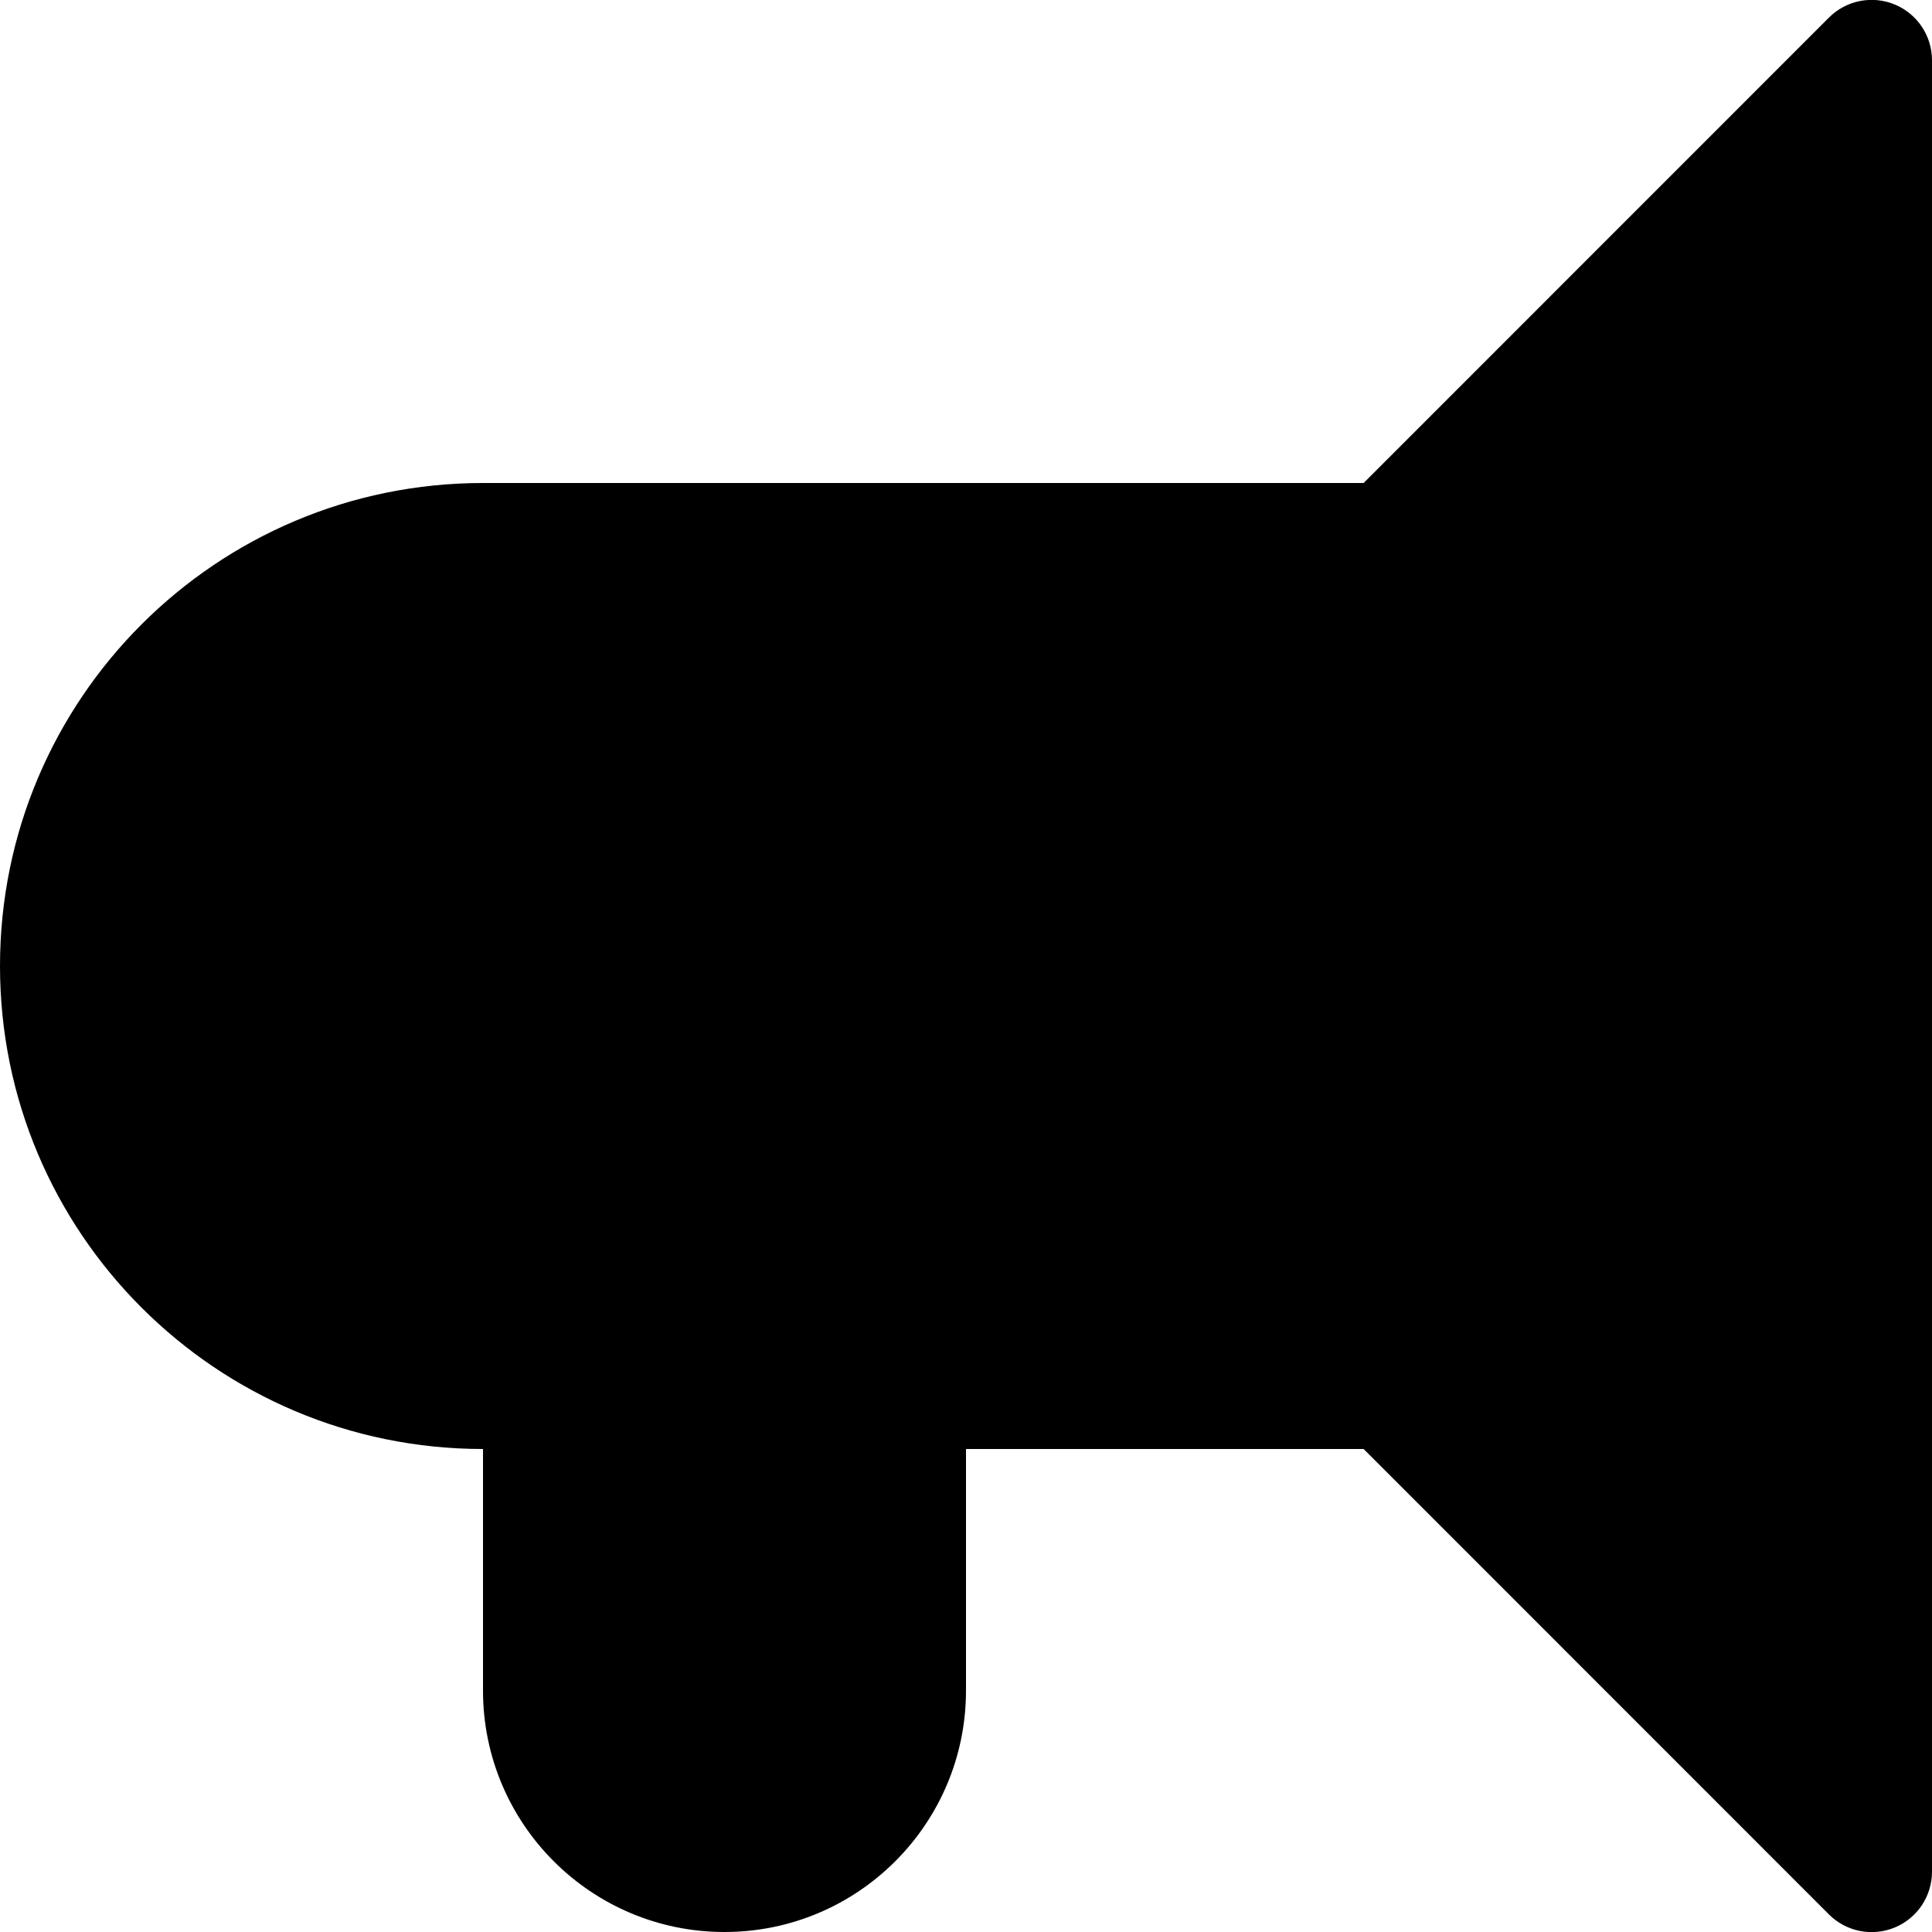
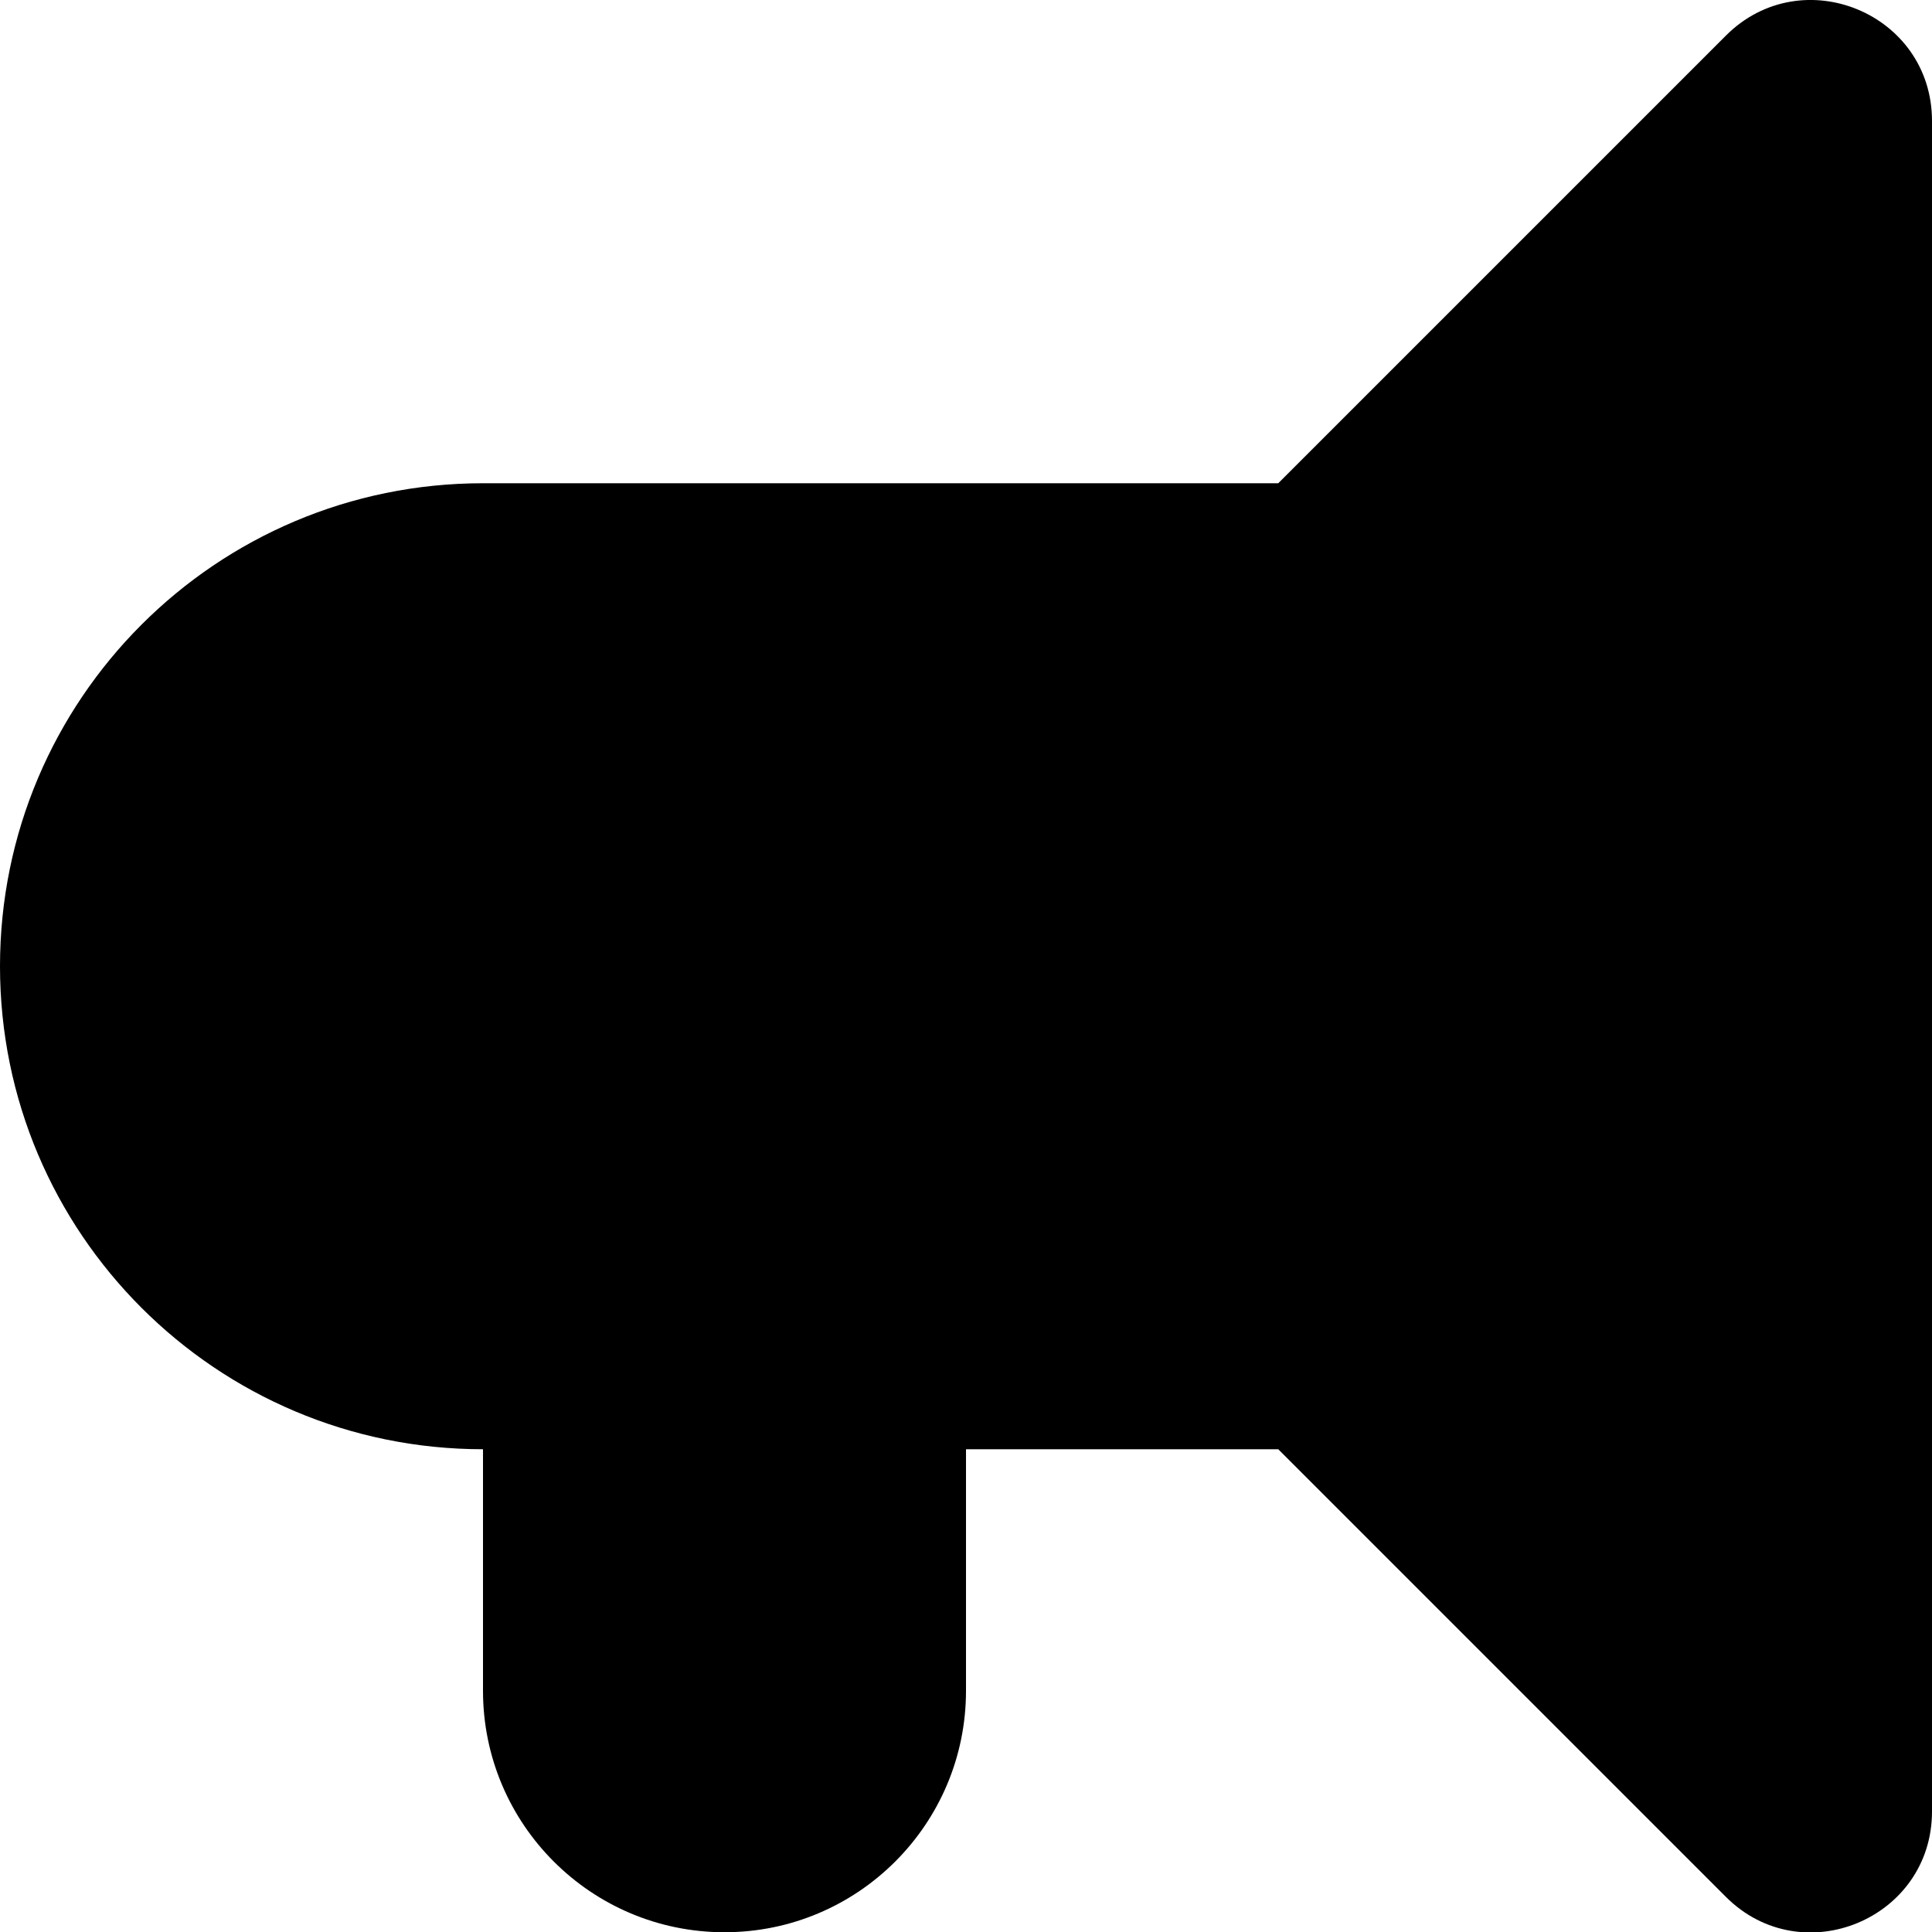
<svg xmlns="http://www.w3.org/2000/svg" width="16" height="16" focusable="false" viewBox="0 0 16 16">
-   <path fill="currentColor" d="M8 12v2a2 2 0 1 1-4 0v-2a4 4 0 1 1 0-8h7.293L15.146.146A.5.5 0 0 1 16 .5v15a.5.5 0 0 1-.854.354L11.293 12H8z" />
+   <path fill="currentColor" d="M5 4.002h5.586L14.293.295C14.923-.335 16 .11 16 1.002v14c0 .89-1.077 1.337-1.707.707l-3.707-3.707H8v2a2 2 0 1 1-4 0v-2a4 4 0 0 1 0-8h1z" />
</svg>
